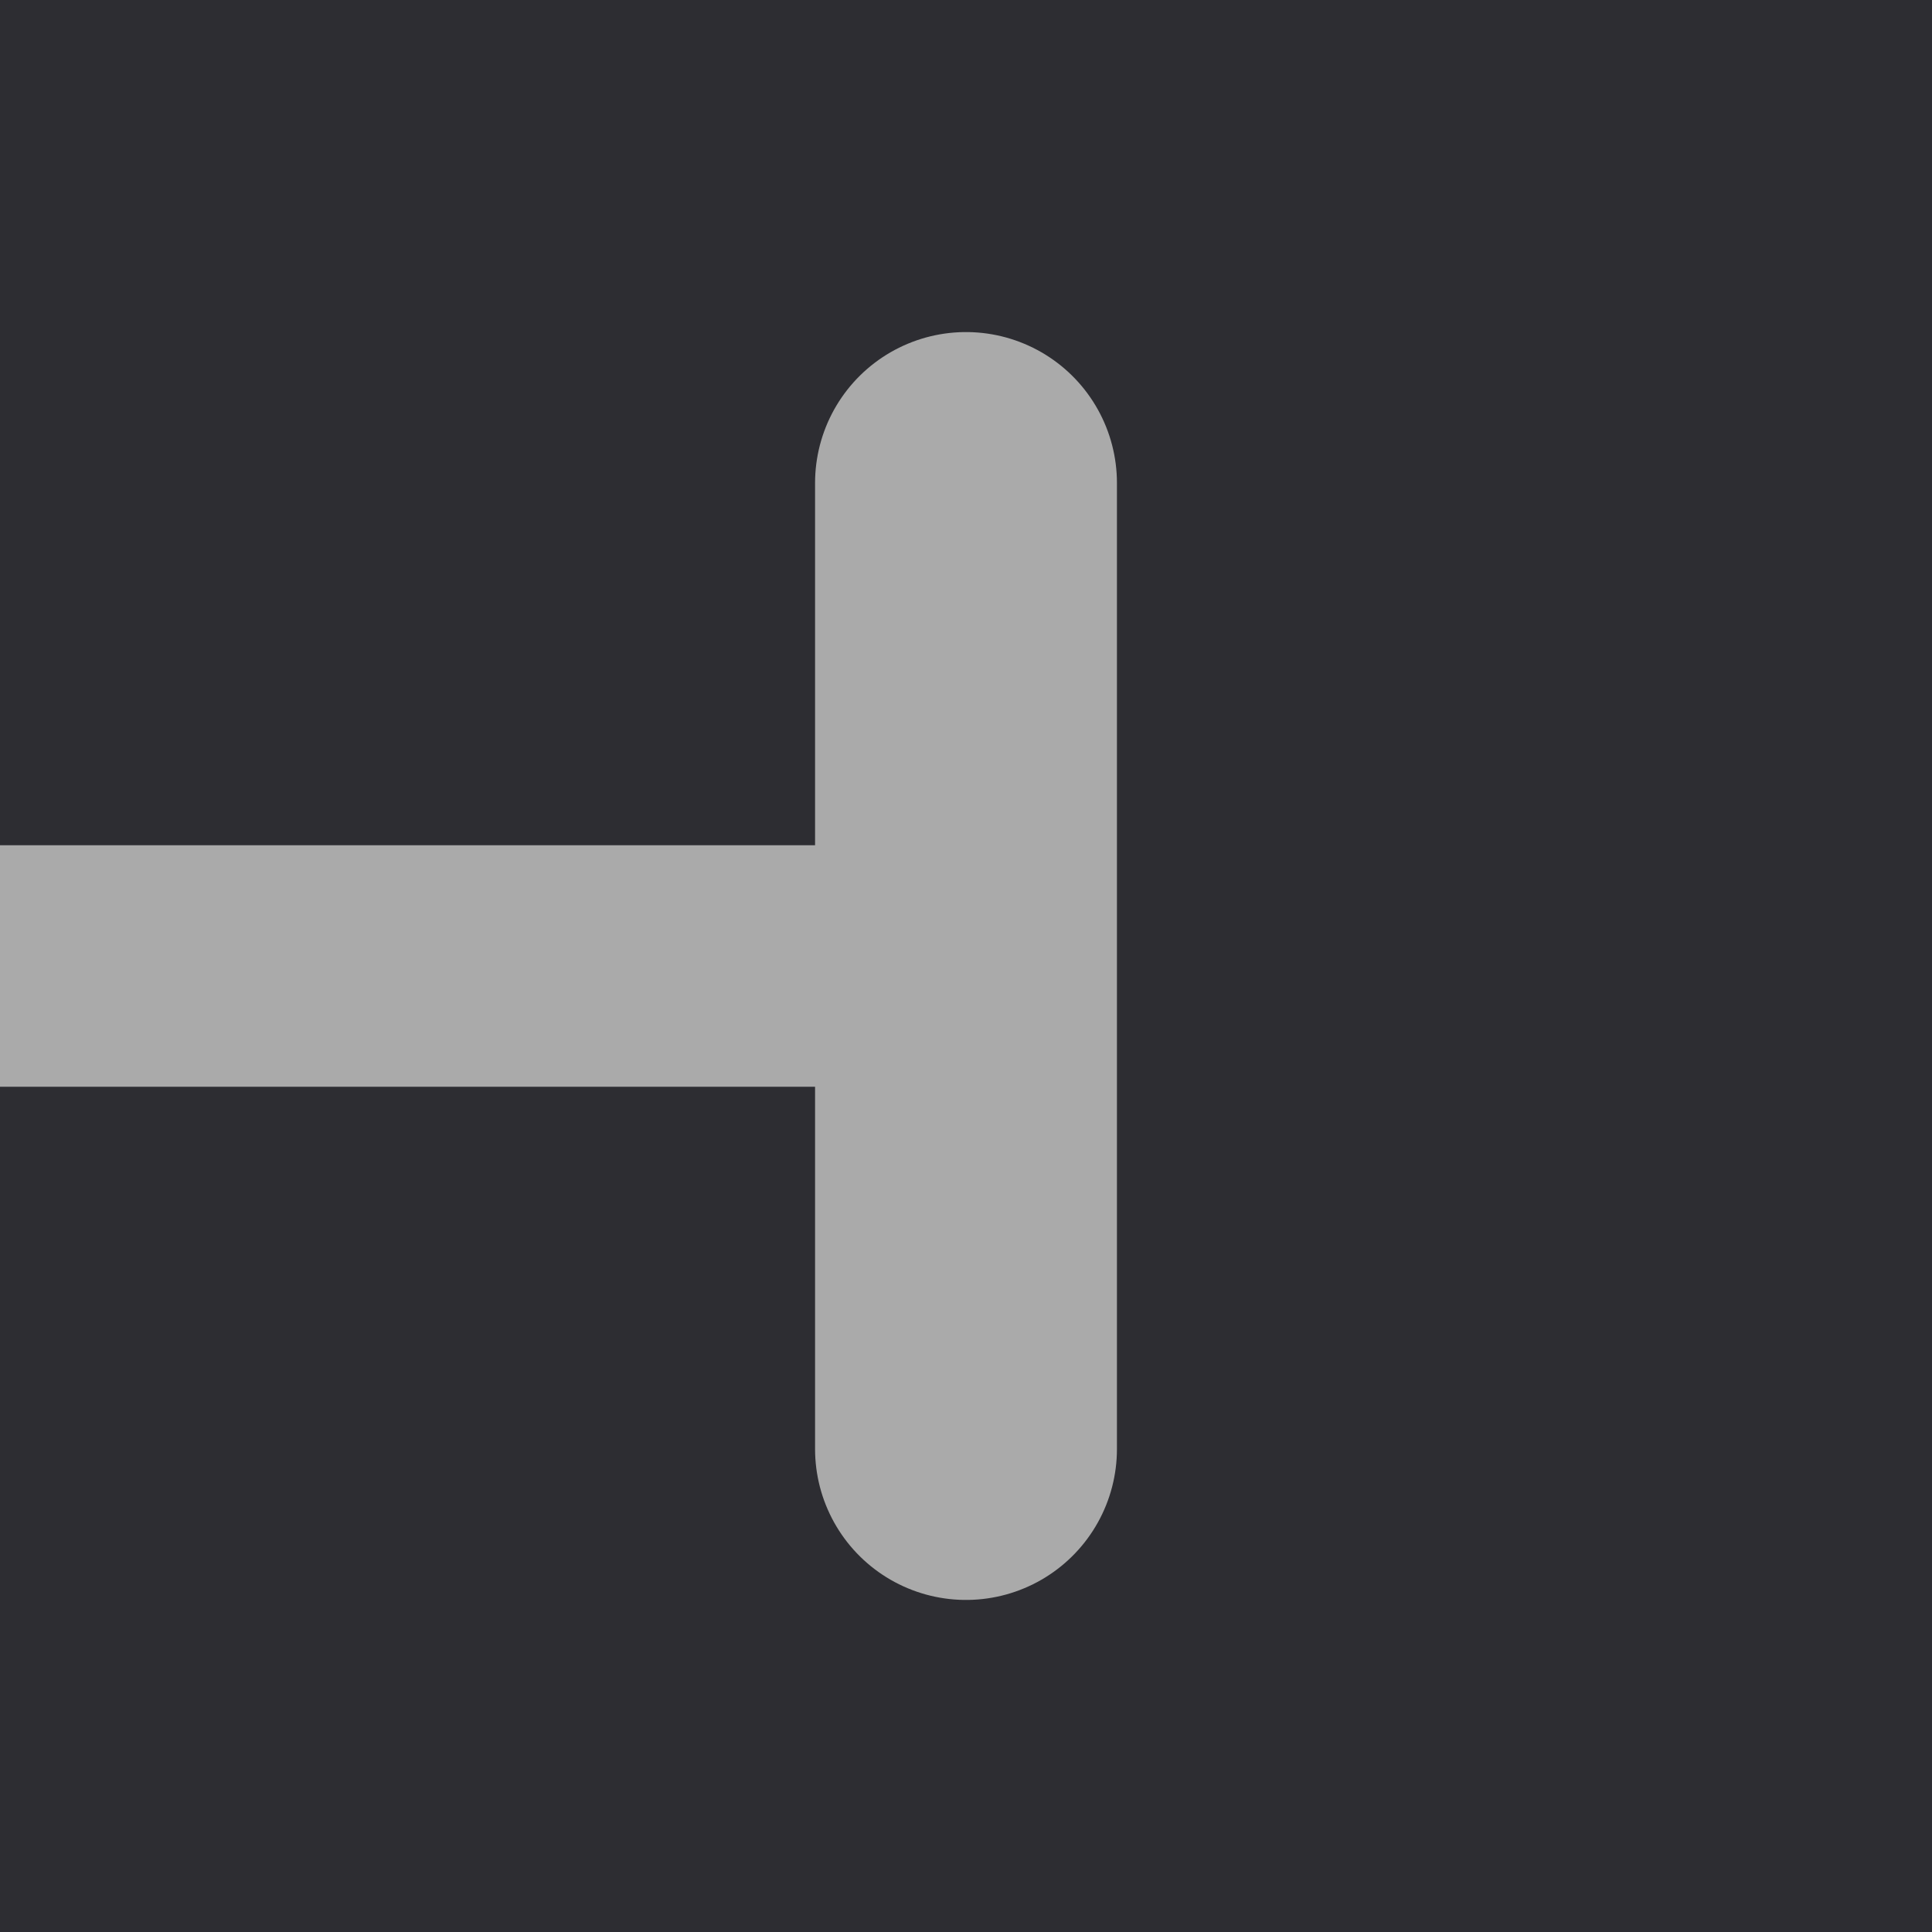
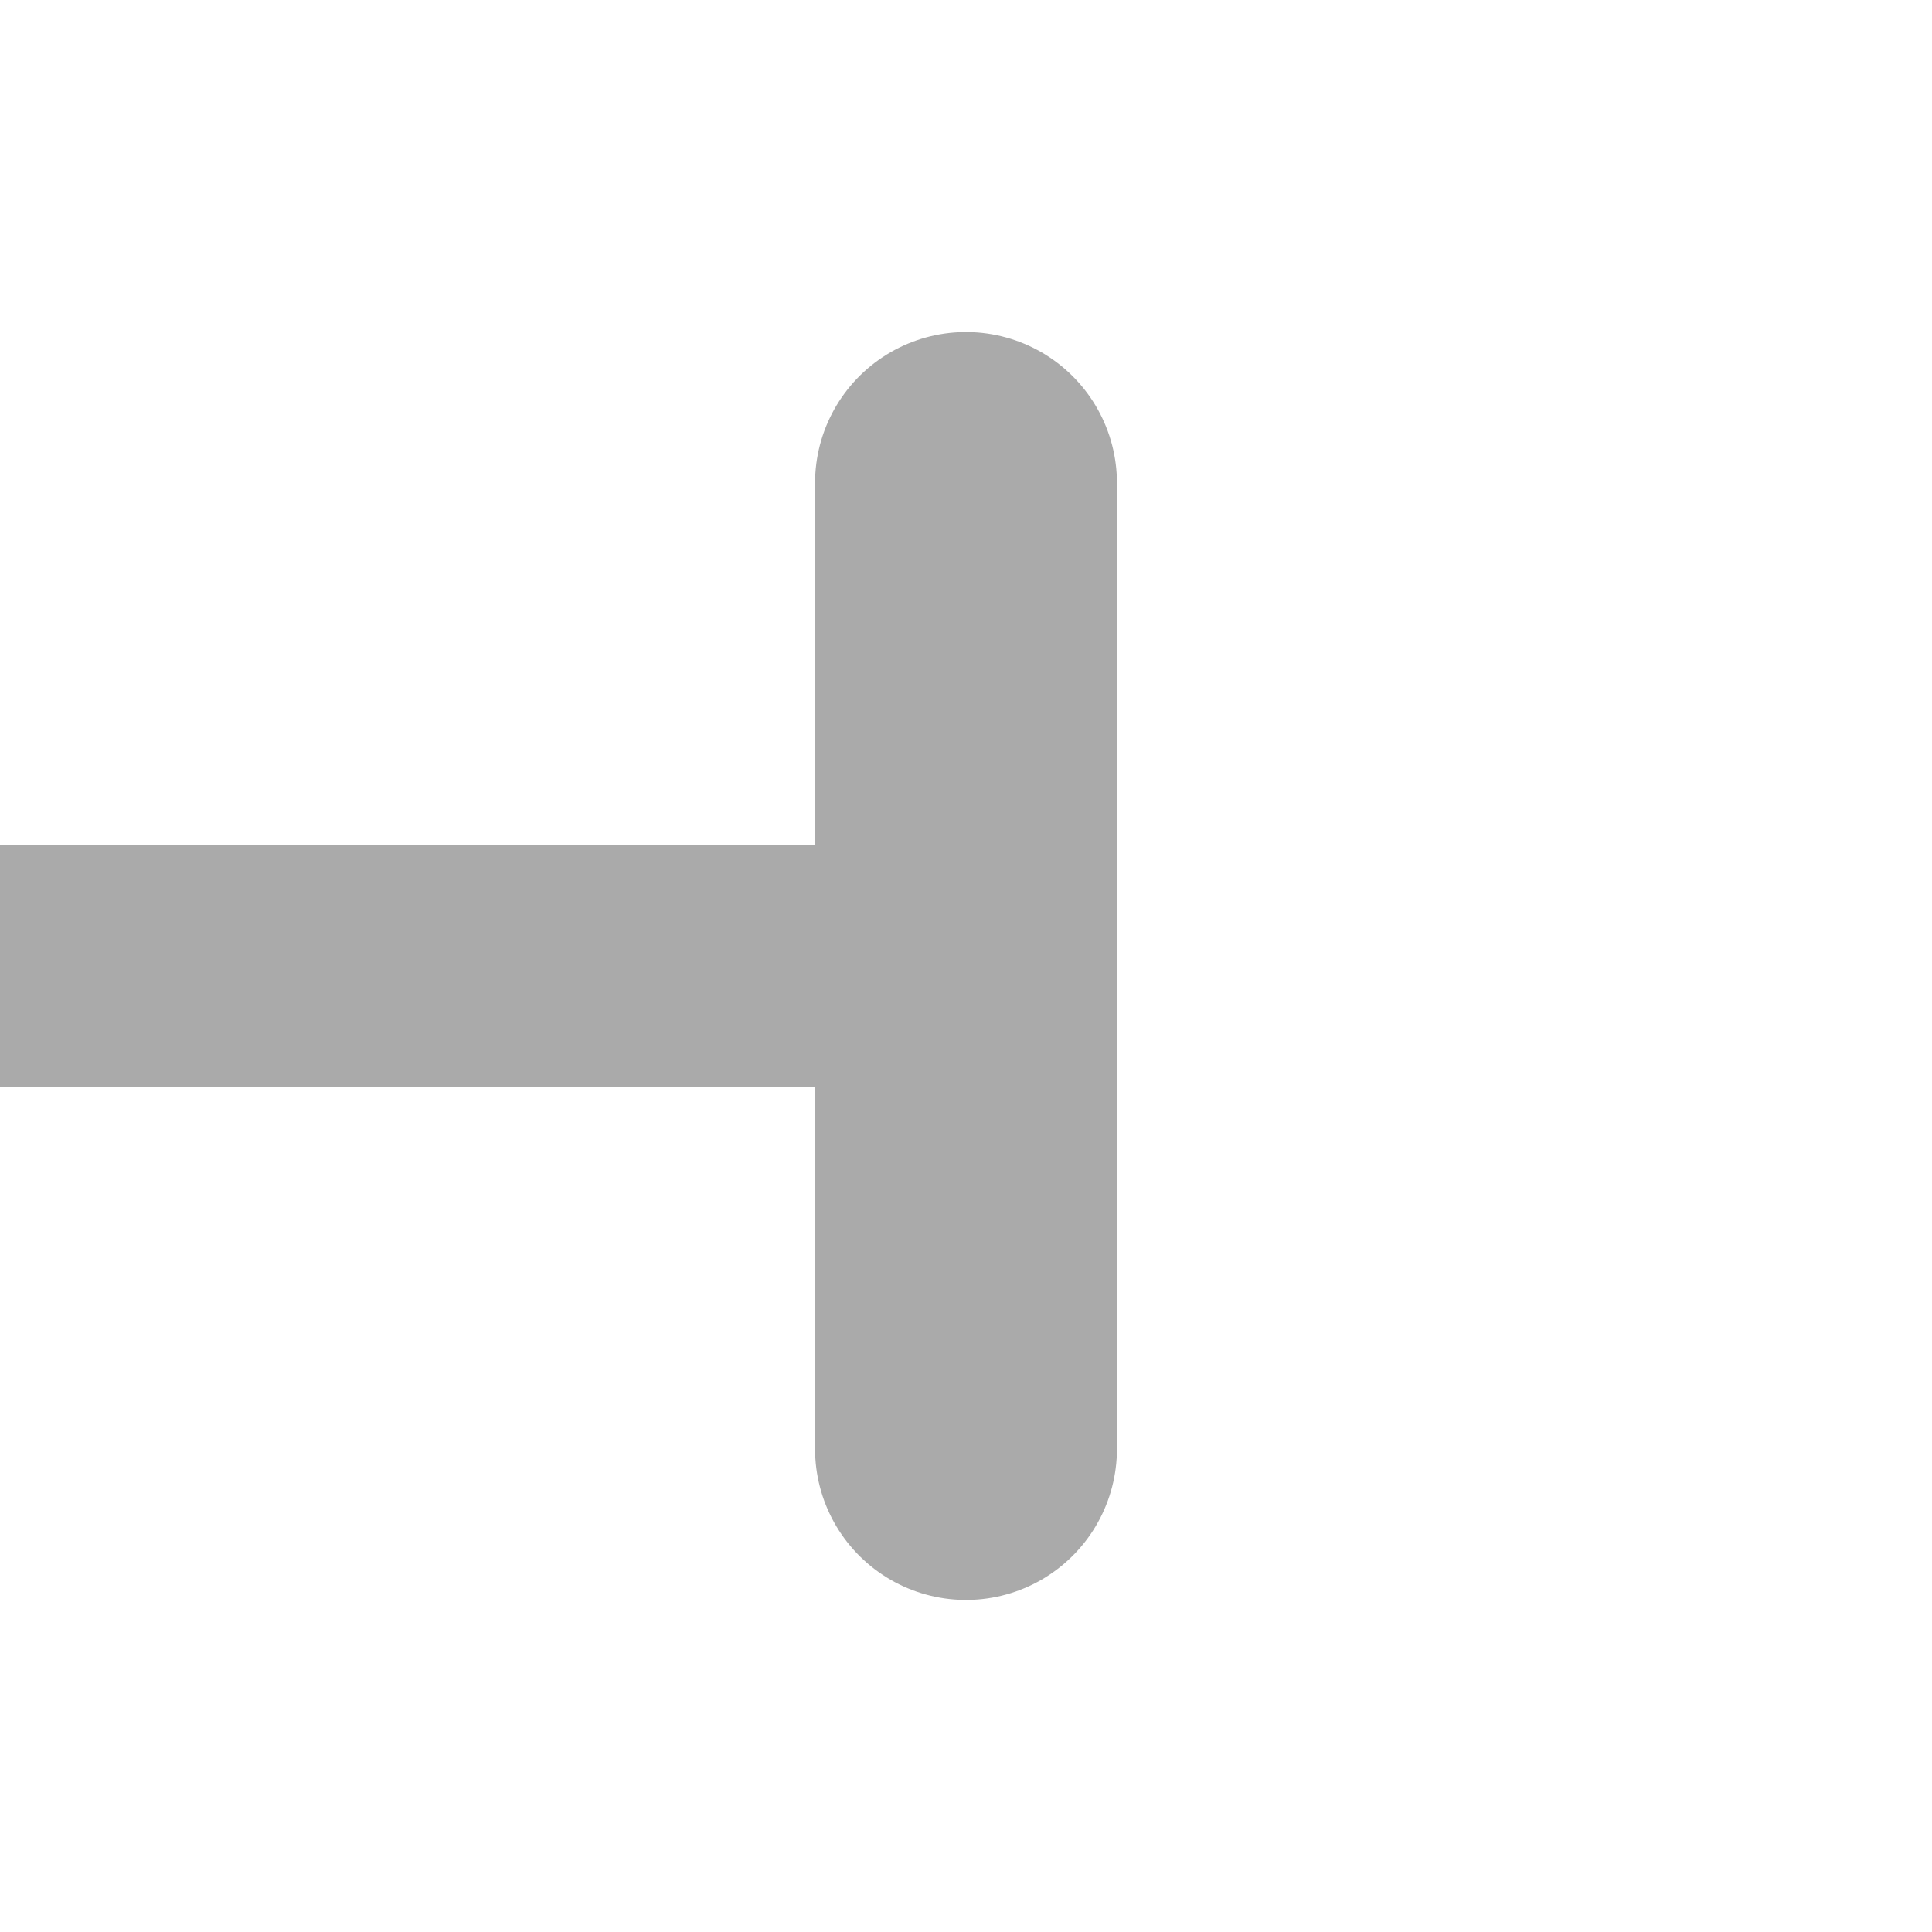
<svg xmlns="http://www.w3.org/2000/svg" viewBox="0 0 32 32">
-   <rect x="0" y="0" width="32" height="32" fill="#2d2d32" />
  <line x1="0" y1="16" x2="16" y2="16" stroke="#aaaaaa" stroke-width="4" stroke-linecap="round" />
  <line x1="16" y1="8" x2="16" y2="24" stroke="#aaaaaa" stroke-width="5" stroke-linecap="round" />
</svg>
